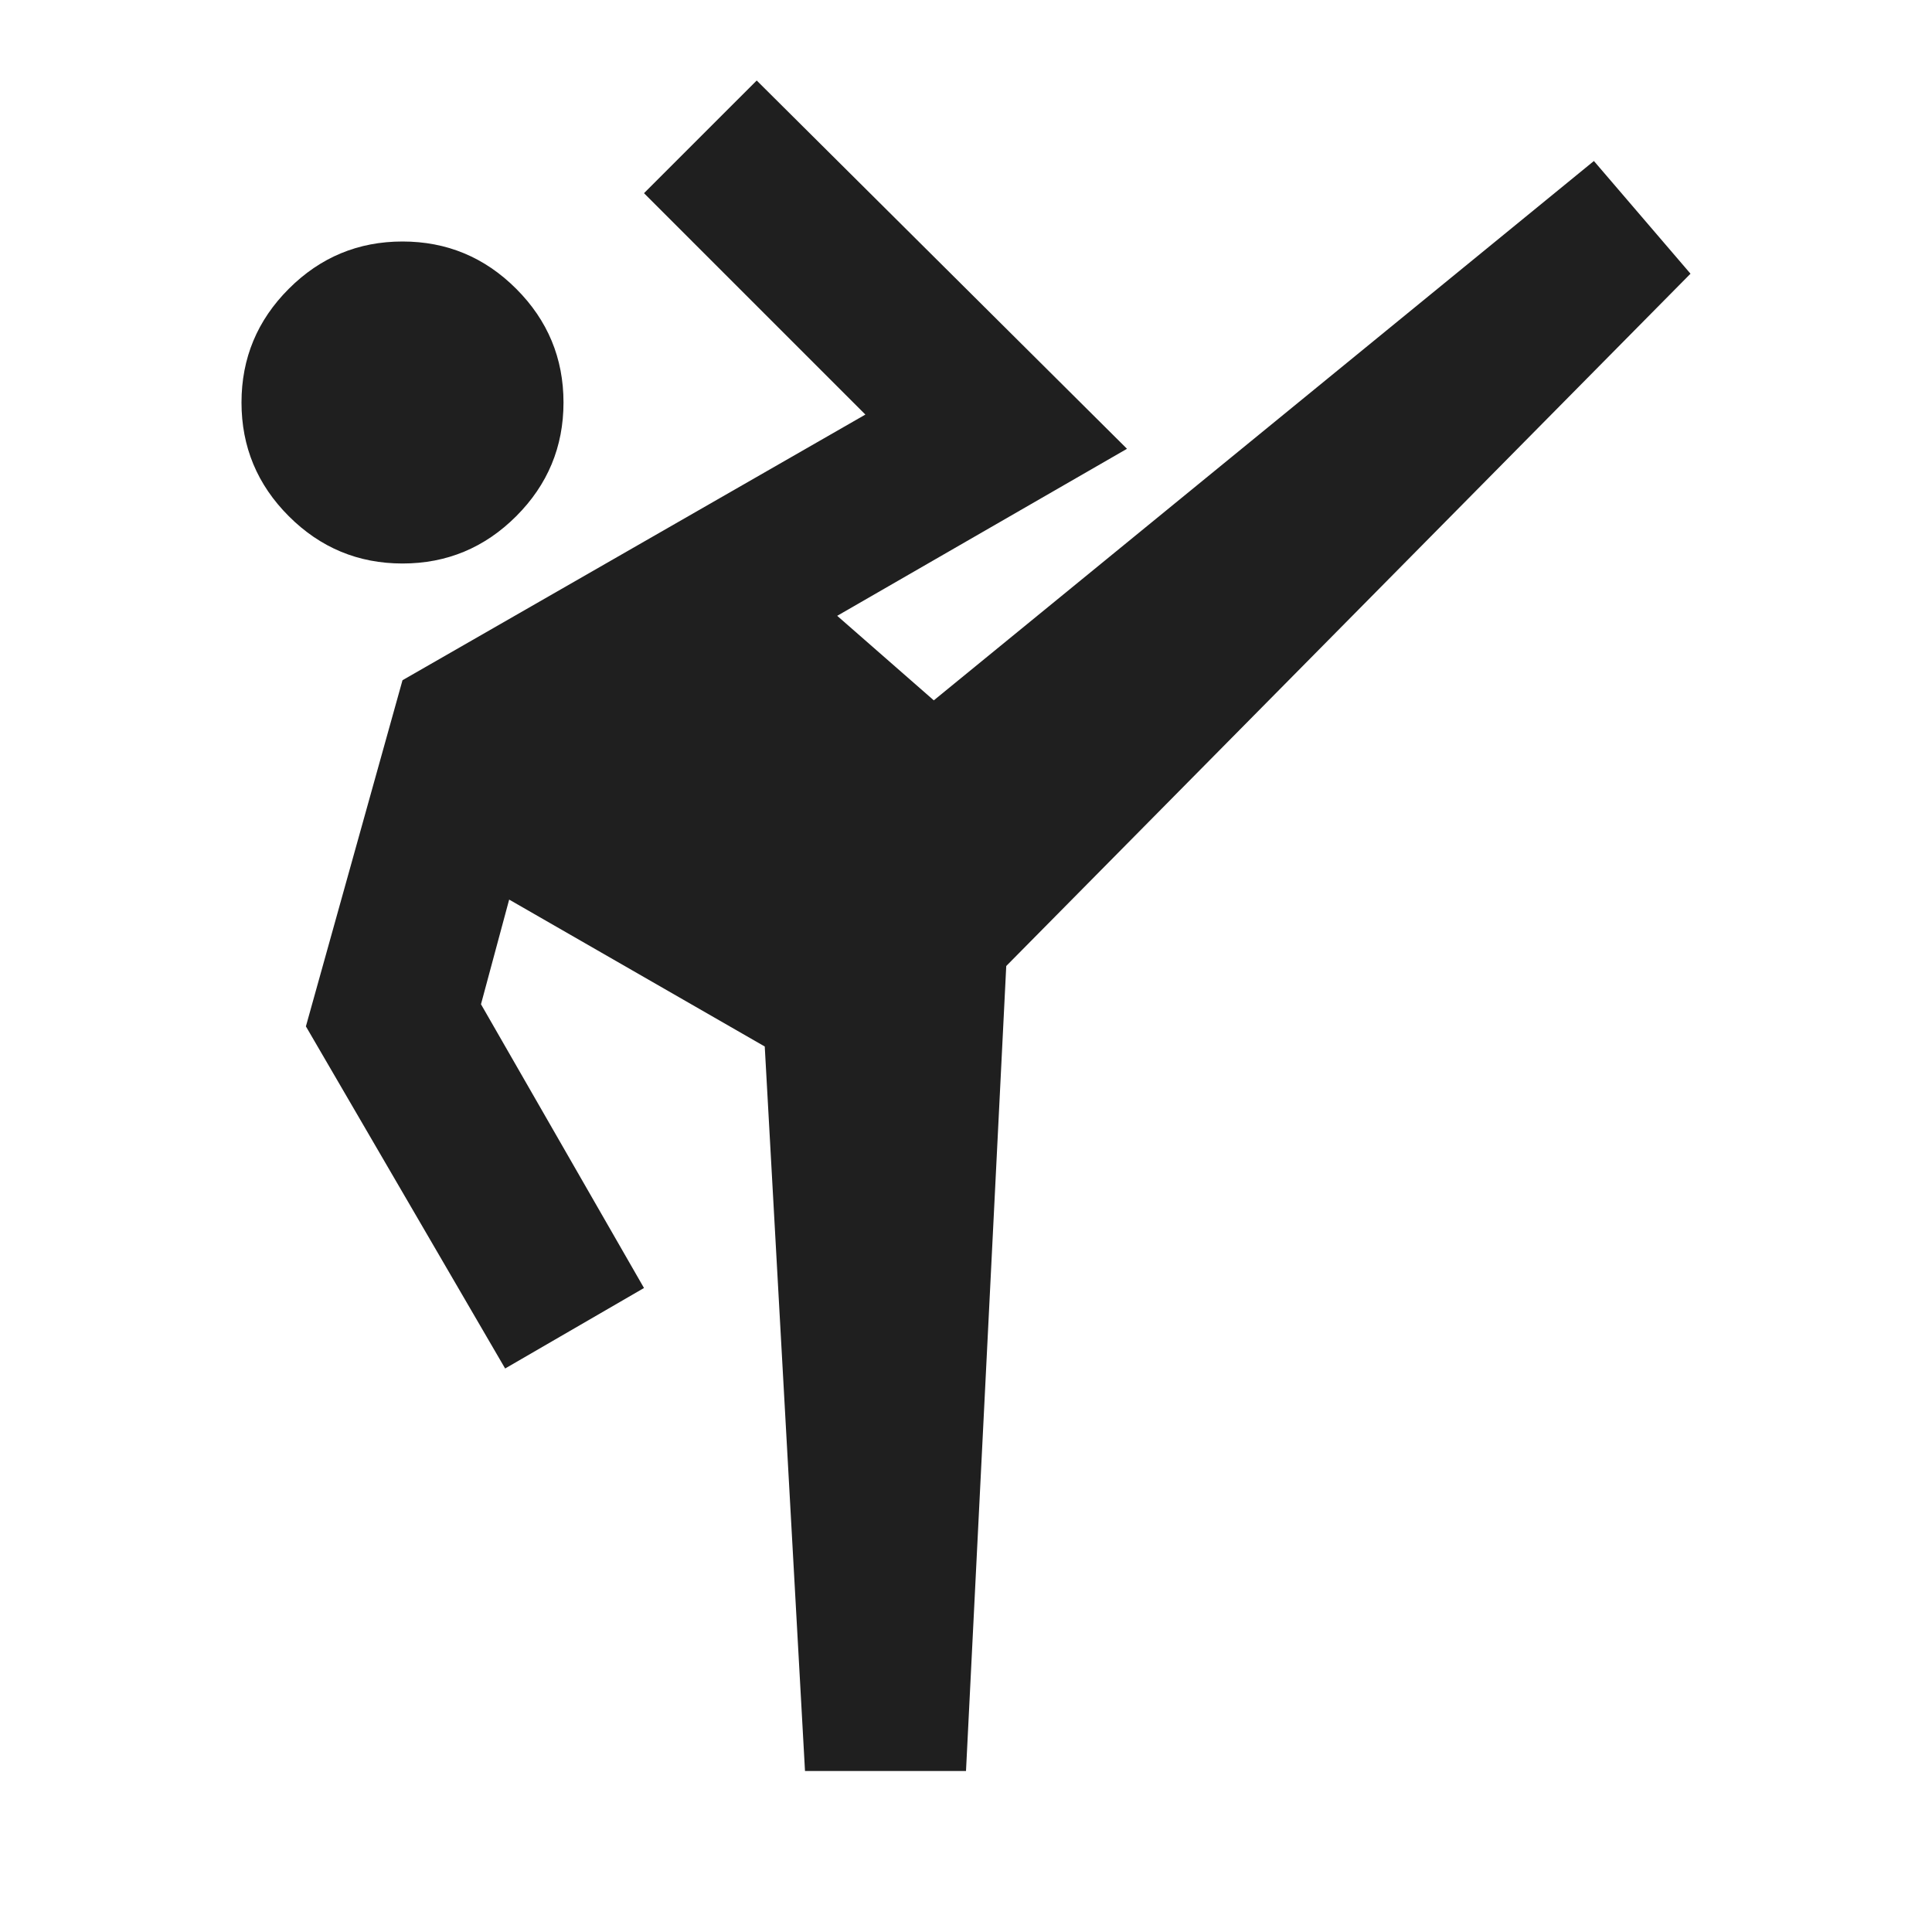
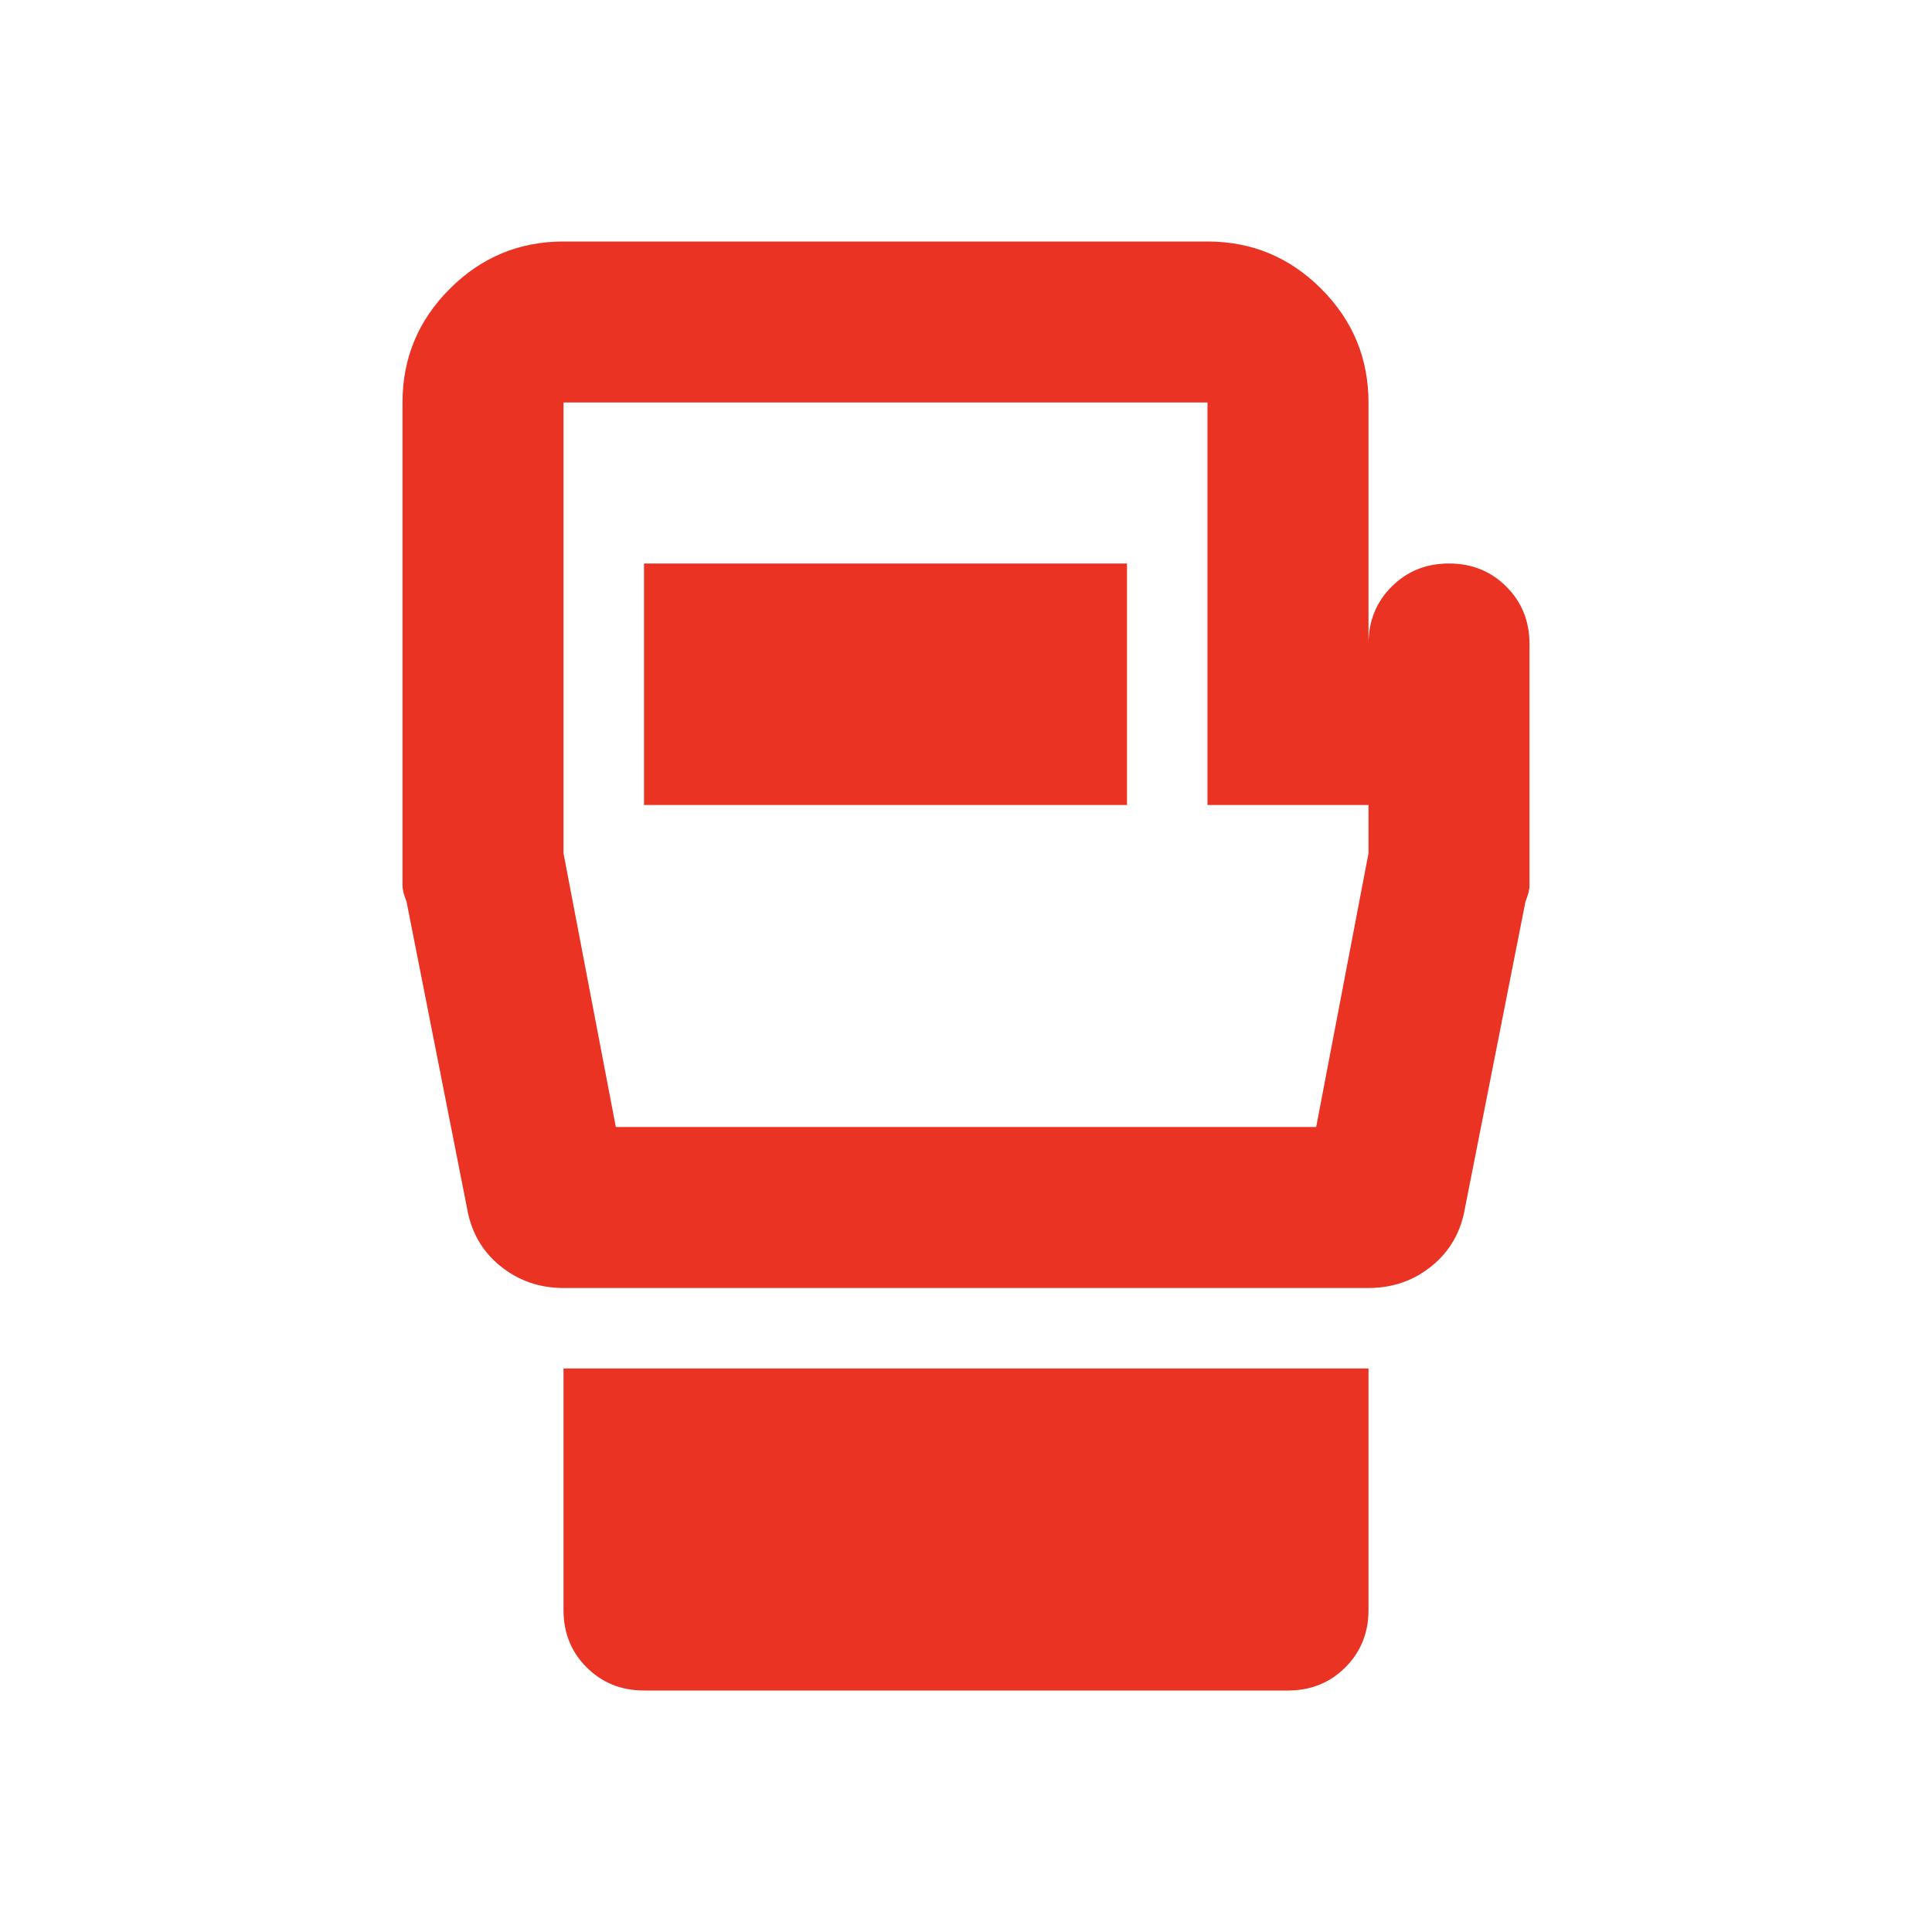
- <svg xmlns="http://www.w3.org/2000/svg" height="24px" viewBox="0 -960 960 960" width="24px" fill="#1f1f1f">
-   <path d="m400-80-20-360-127-73-14 52 81 141-69 40-99-170 48-172 230-132-110-110 56-56 184 183-144 83 48 42 328-268 48 56-340 344-20 400h-80ZM200-680q-33 0-56.5-23.5T120-760q0-33 23.5-56.5T200-840q33 0 56.5 23.5T280-760q0 33-23.5 56.5T200-680Z" />
+ <svg xmlns="http://www.w3.org/2000/svg" height="24px" viewBox="0 -960 960 960" width="24px" fill="#EA3323">
+   <path d="M320-120q-17 0-28.5-11.5T280-160v-120h400v120q0 17-11.5 28.5T640-120H320Zm440-520v120q0 3-2 8l-30 152q-3 18-16.5 29T680-320H280q-18 0-31.5-11T232-360l-30-152q-2-5-2-8v-240q0-33 23.5-56.5T280-840h320q33 0 56.5 23.5T680-760v120q0-17 11.5-28.5T720-680q17 0 28.5 11.5T760-640ZM306-400h348l26-136v-24h-80v-200H280v224l26 136Zm14-160h240v-120H320v120Zm160-20Z" />
</svg>
